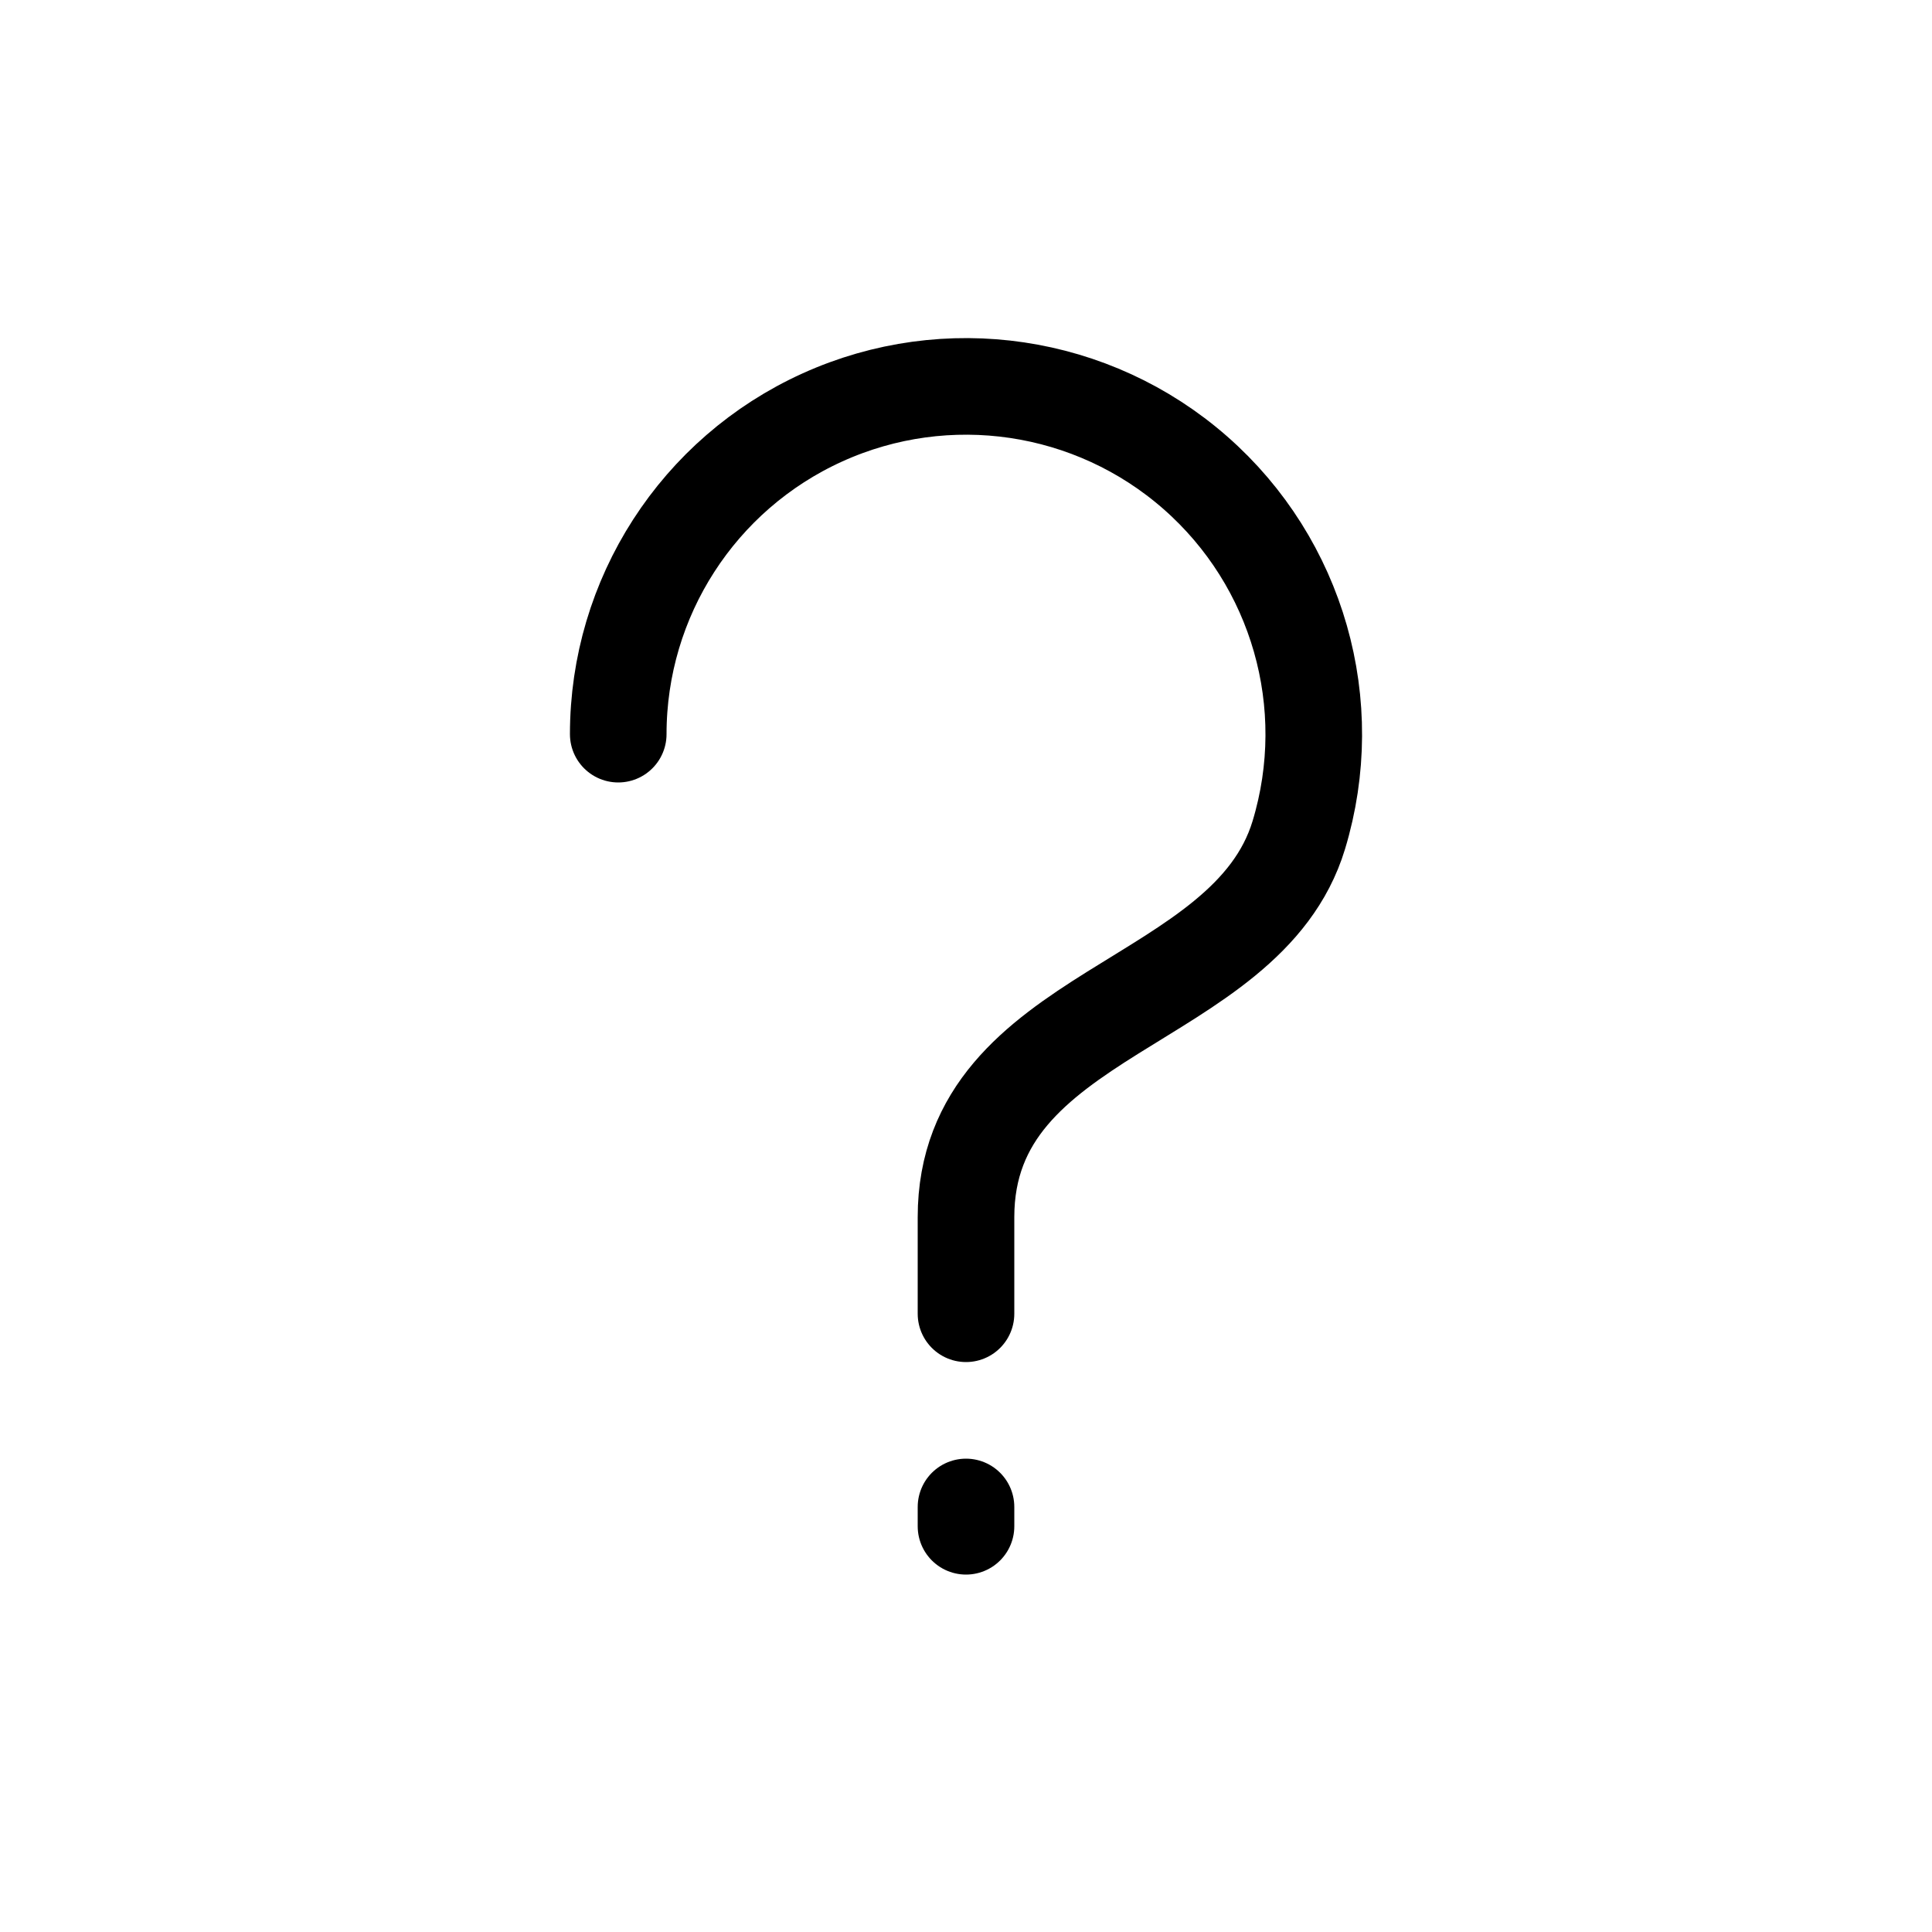
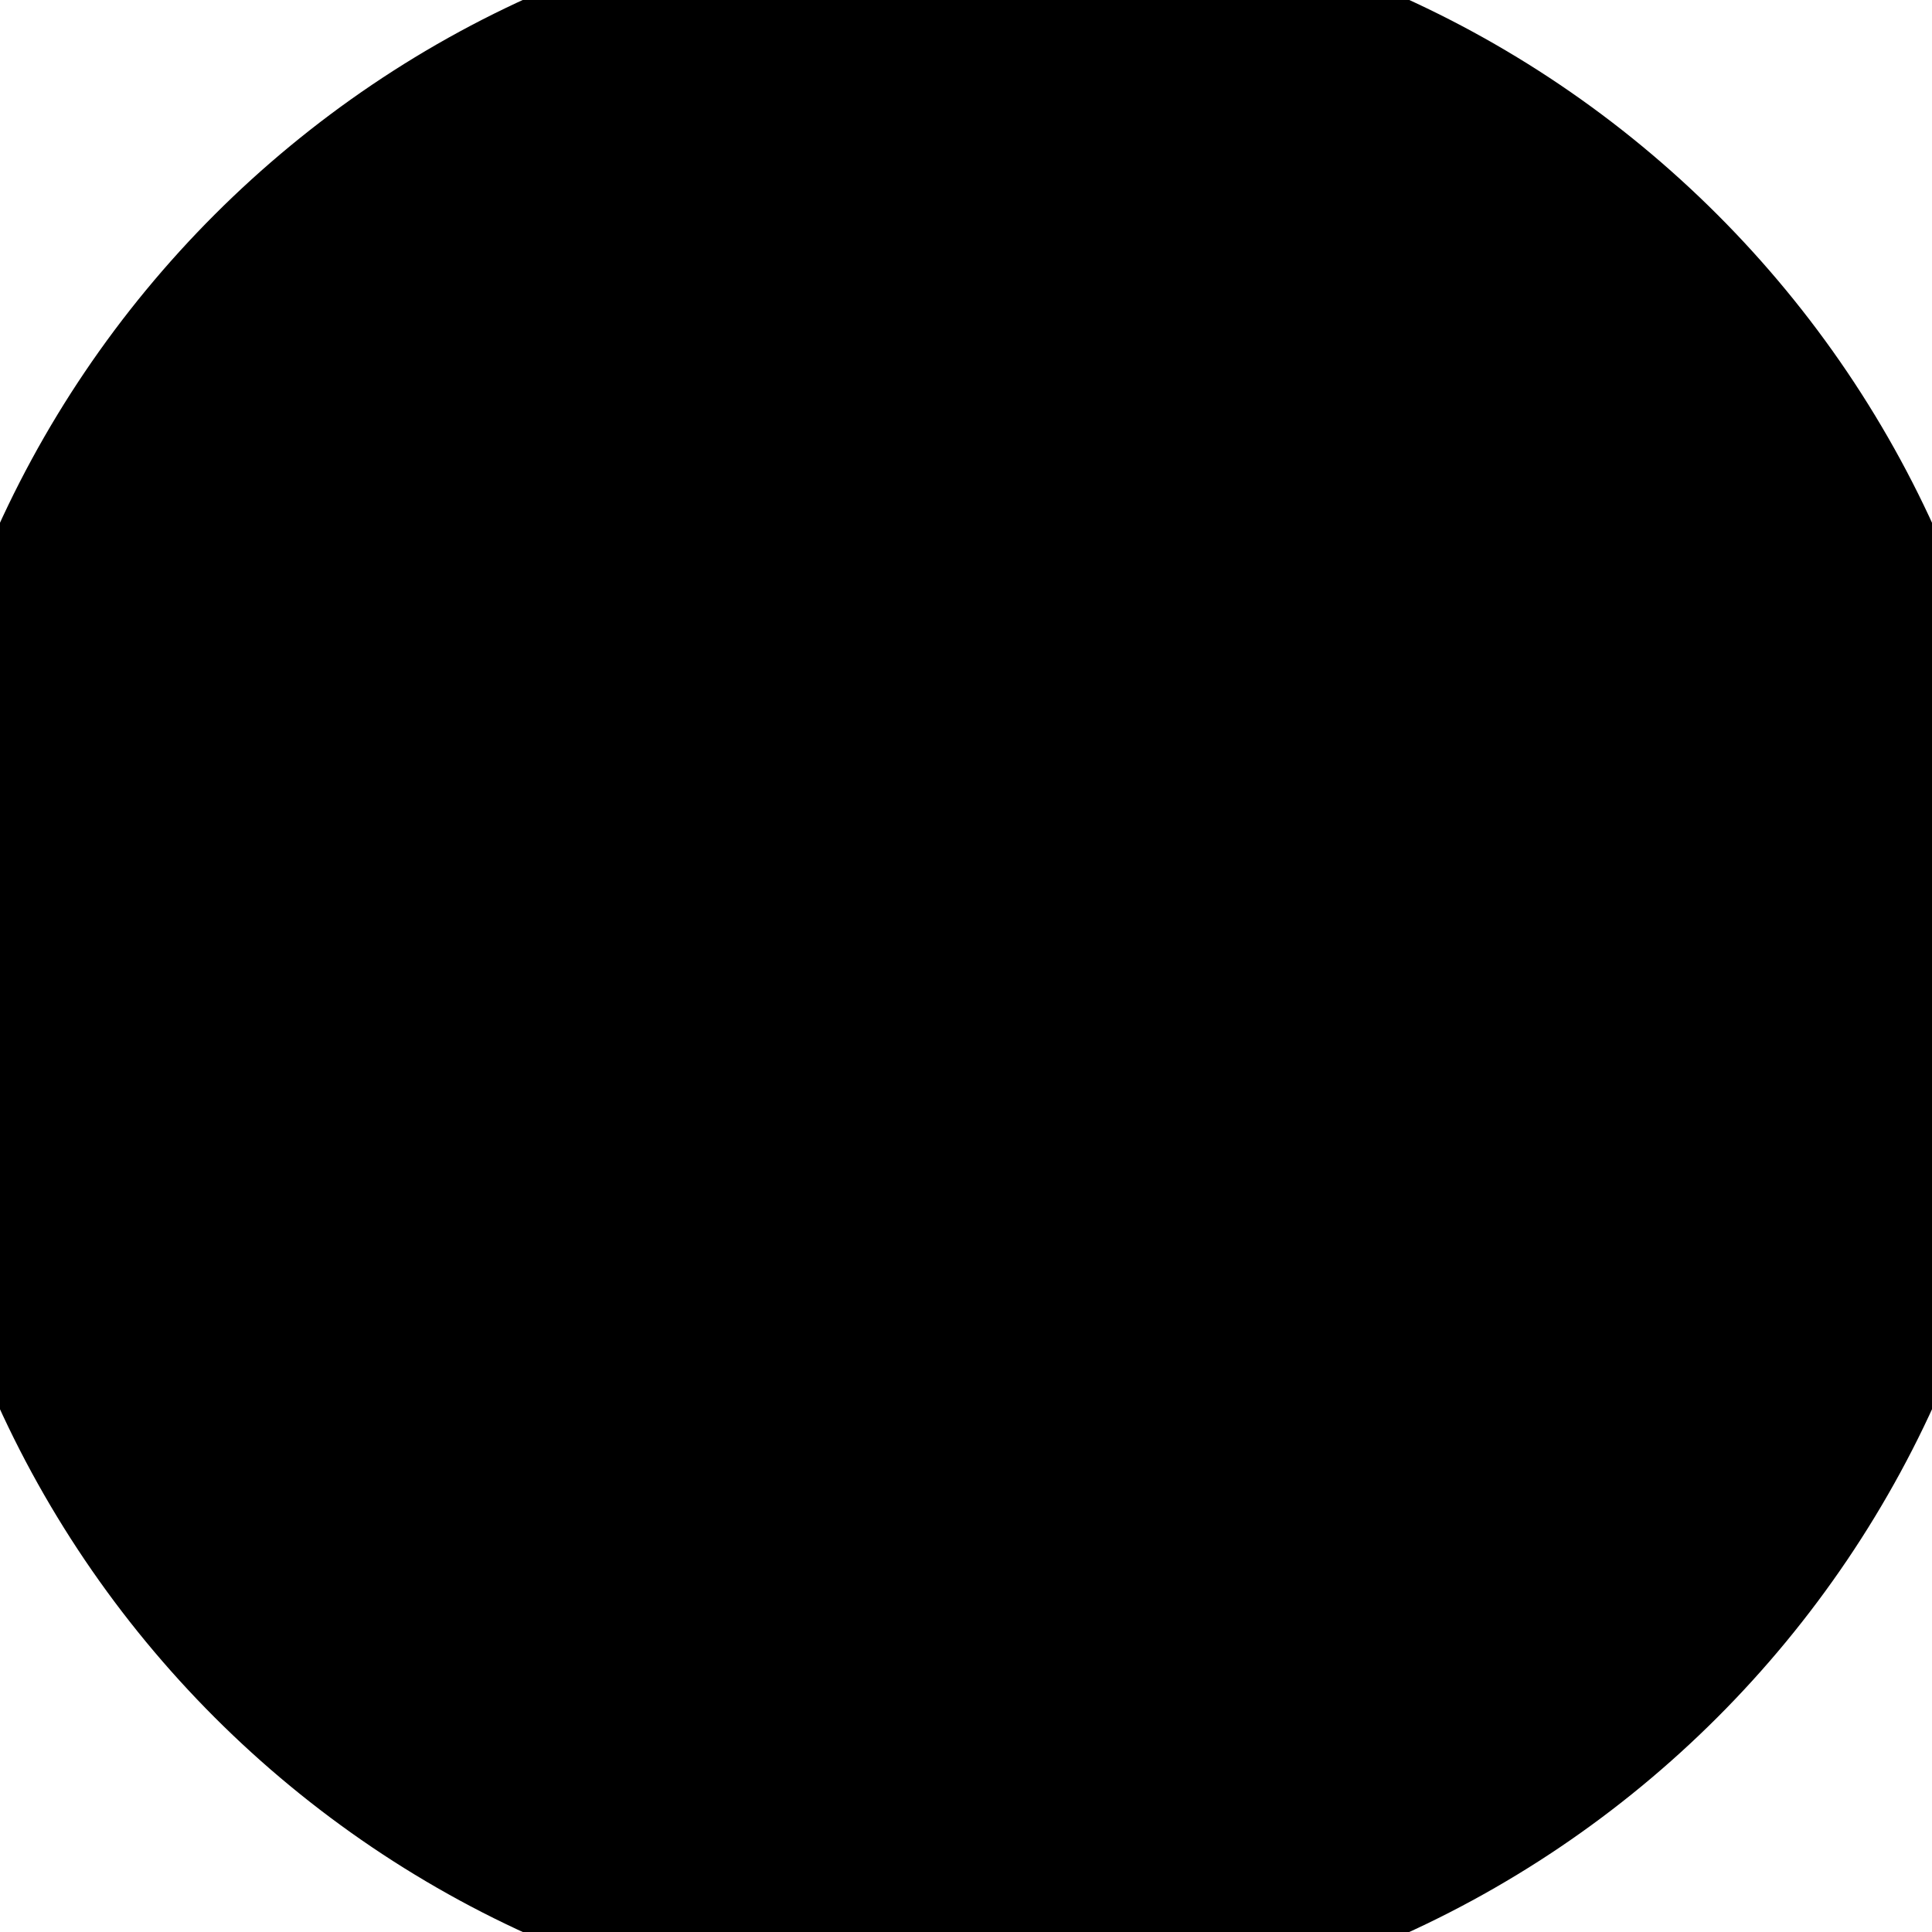
<svg xmlns="http://www.w3.org/2000/svg" viewBox="0 0 100 100">
-   <path fill="none" stroke="currentColor" stroke-linecap="round" stroke-linejoin="round" stroke-width="5" d="M32 38a18 18 0 1135.225 5.225C64.52 52.138 50 52.225 50 63v5m0 10v1" />
+   <circle class="category" cx="50" cy="50" r="55" />
+   <path class="category" d="M32 38a18 18 0 1135.225 5.225C64.52 52.138 50 52.225 50 63v5m0 10v1" />
</svg>
